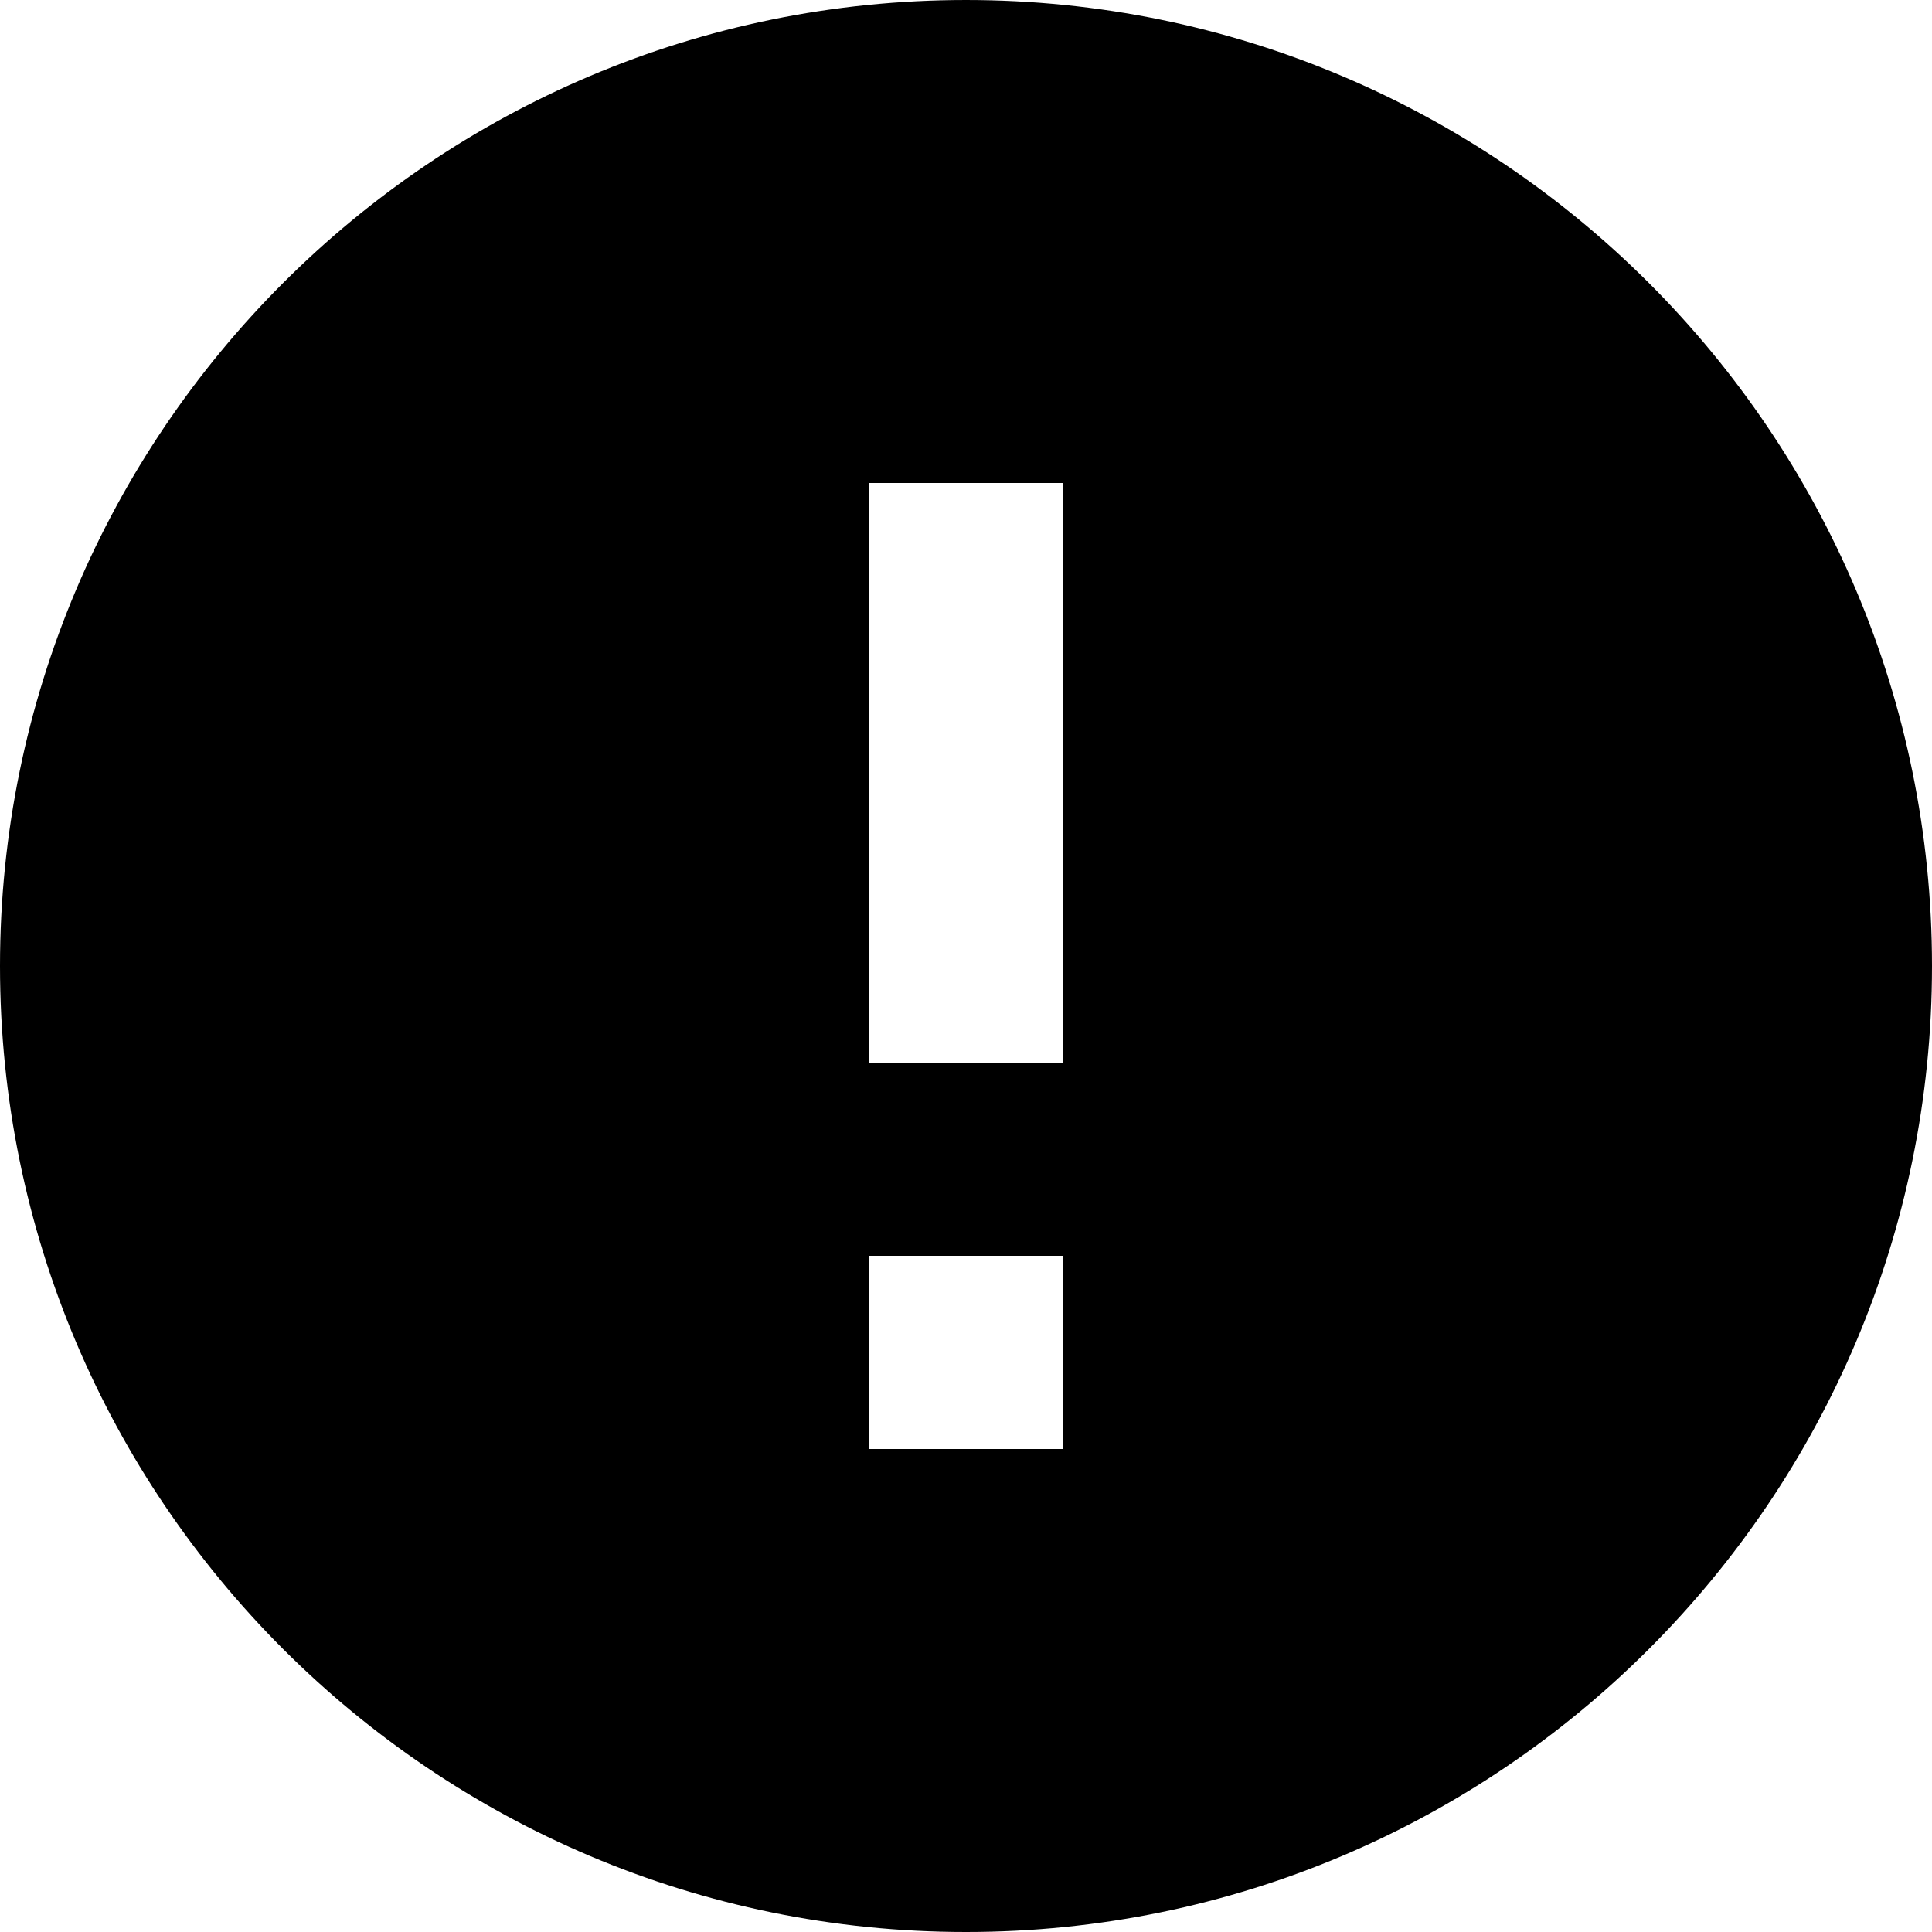
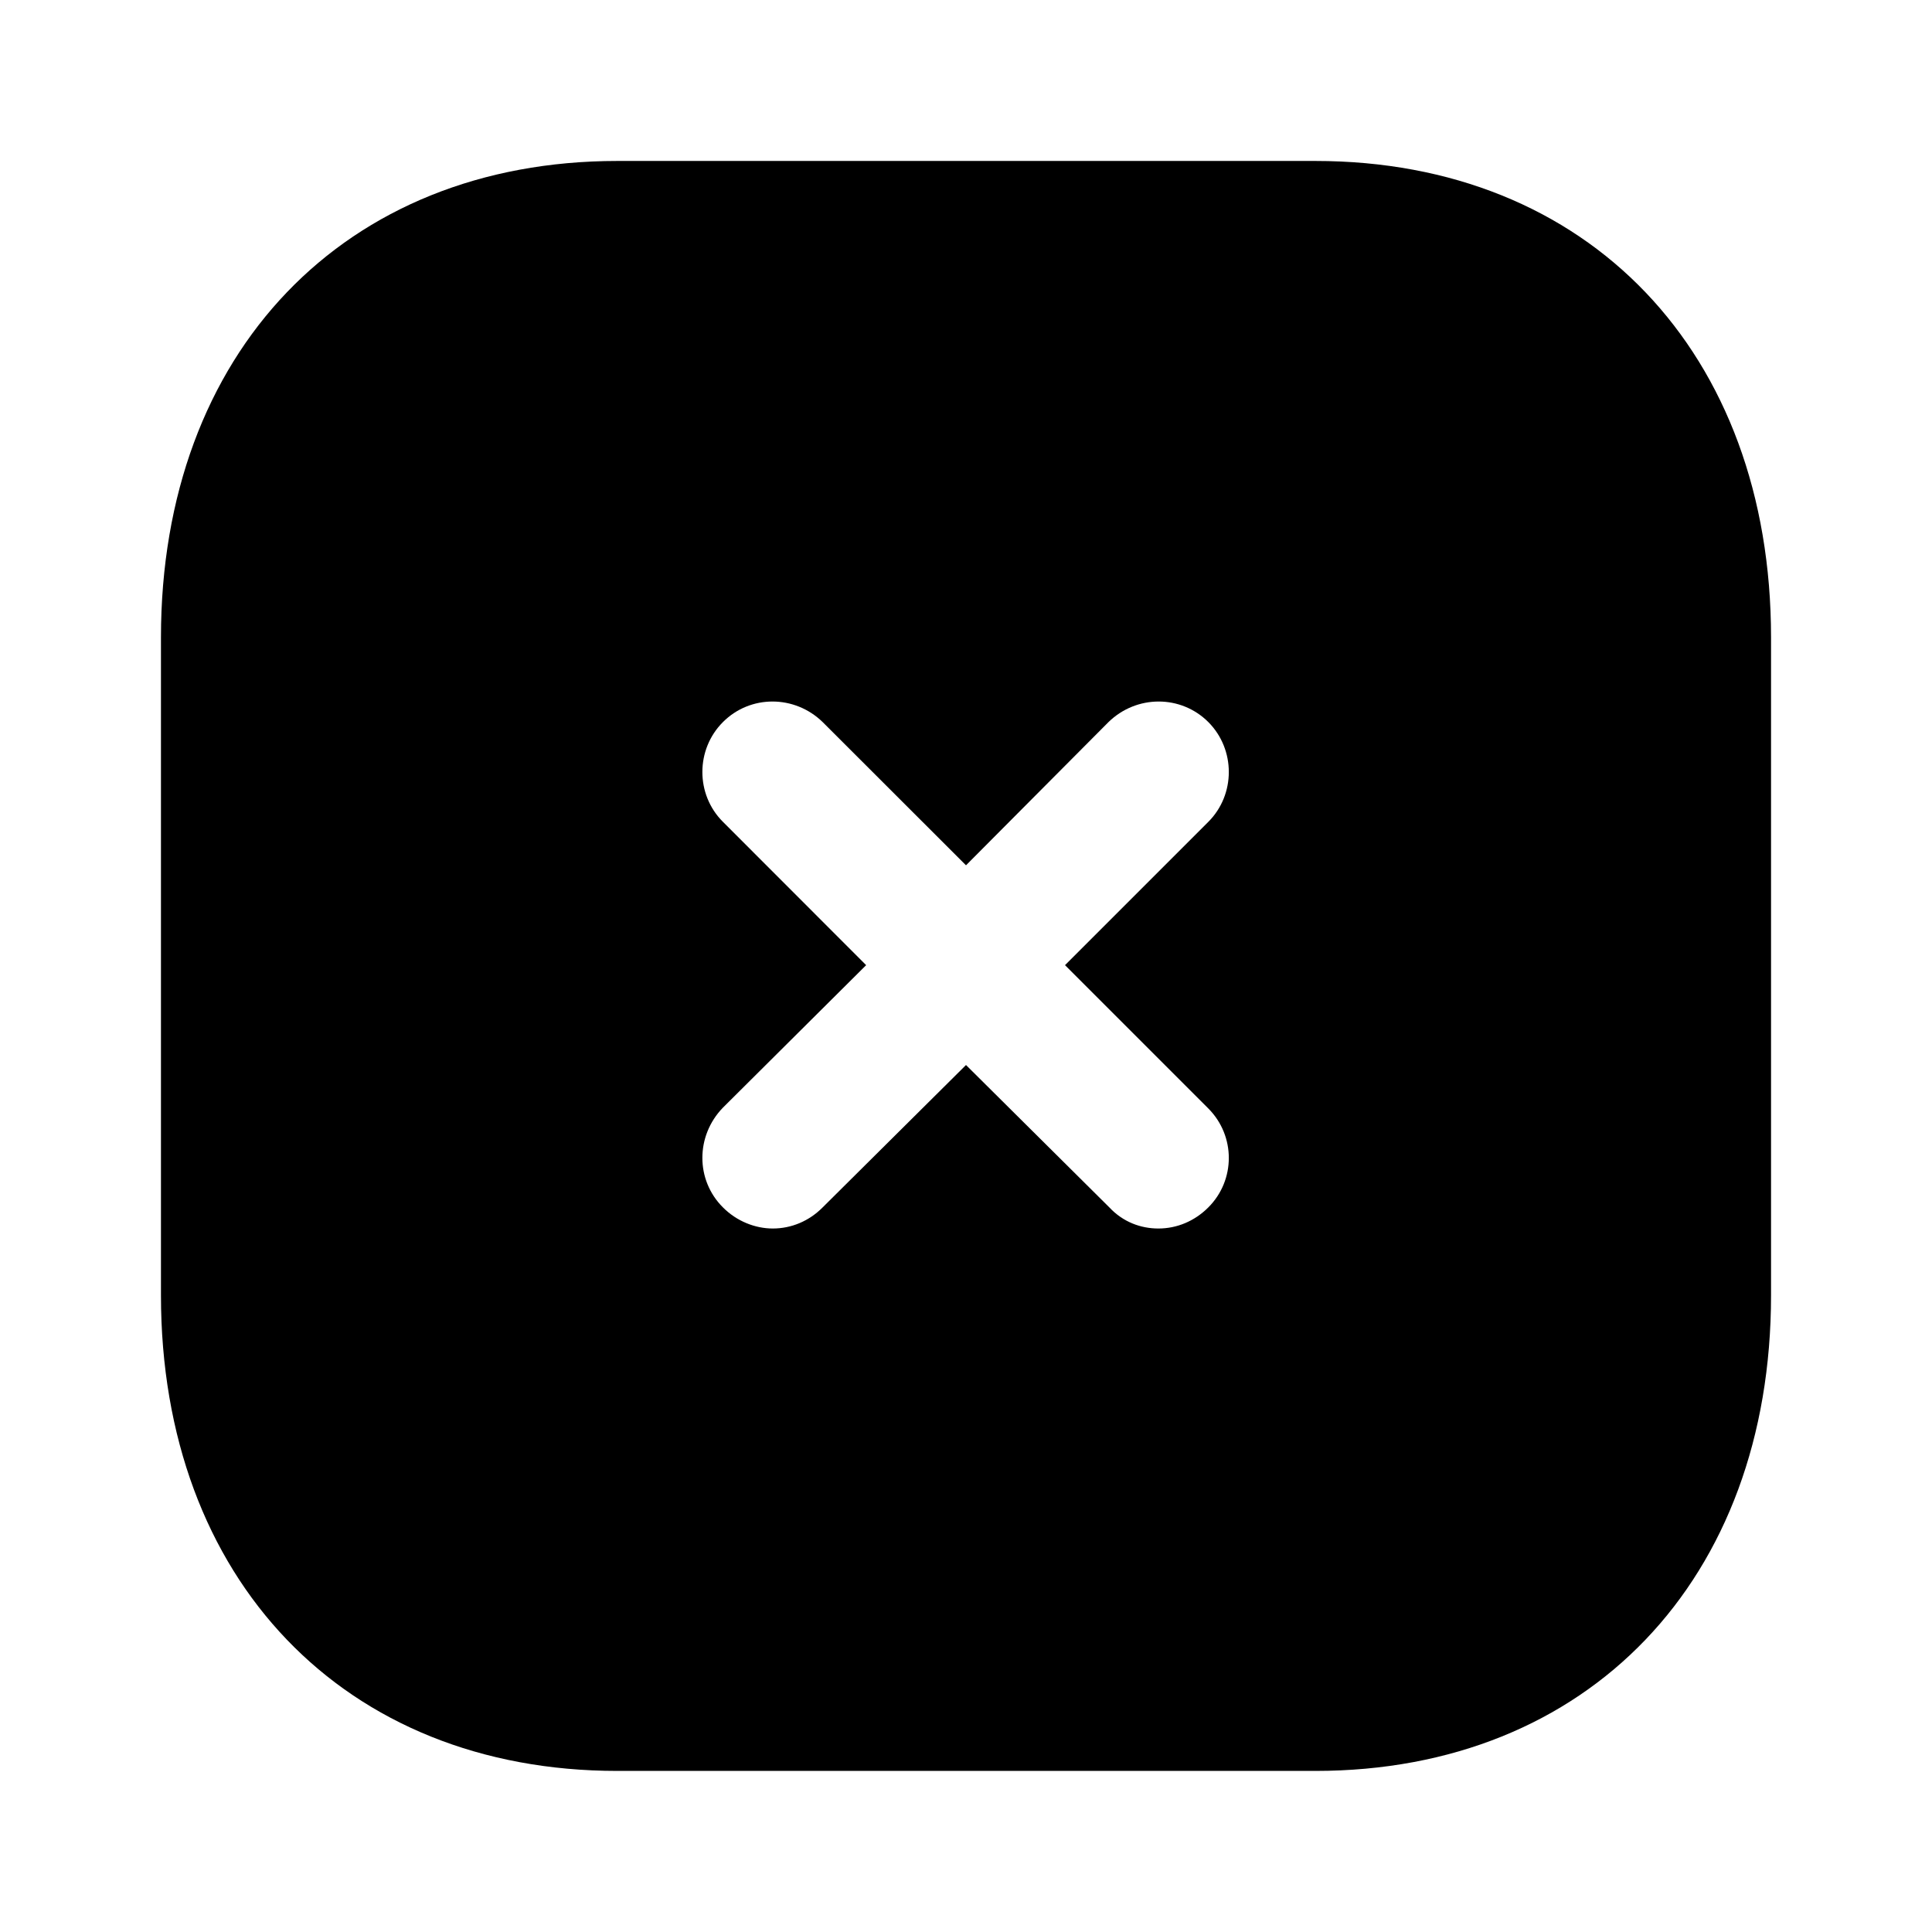
<svg xmlns="http://www.w3.org/2000/svg" width="16" height="16" viewBox="0 0 16 16" fill="none">
-   <path d="M8 3.05176e-05C3.584 3.05176e-05 0 3.584 0 8C0 12.416 3.584 16 8 16C12.416 16 16 12.416 16 8C16 3.584 12.416 3.05176e-05 8 3.05176e-05ZM8.8 12H7.2V10.4H8.8V12ZM8.8 8.8H7.2V4H8.8V8.8Z" fill="currentColor" />
+   <path fill-rule="evenodd" clip-rule="evenodd" d="M5.113 1.333H10.893C13.153 1.333 14.667 2.919 14.667 5.279V10.727C14.667 13.08 13.153 14.666 10.893 14.666H5.113C2.853 14.666 1.333 13.08 1.333 10.727V5.279C1.333 2.919 2.853 1.333 5.113 1.333ZM10.007 9.999C10.233 9.773 10.233 9.407 10.007 9.18L8.82 7.993L10.007 6.806C10.233 6.58 10.233 6.207 10.007 5.98C9.78 5.753 9.413 5.753 9.18 5.98L8 7.166L6.813 5.98C6.58 5.753 6.213 5.753 5.987 5.98C5.76 6.207 5.76 6.58 5.987 6.806L7.173 7.993L5.987 9.173C5.76 9.407 5.76 9.773 5.987 9.999C6.1 10.113 6.253 10.174 6.4 10.174C6.553 10.174 6.7 10.113 6.813 9.999L8 8.82L9.187 9.999C9.3 10.12 9.447 10.174 9.593 10.174C9.747 10.174 9.893 10.113 10.007 9.999Z" fill="currentColor" />
</svg>
